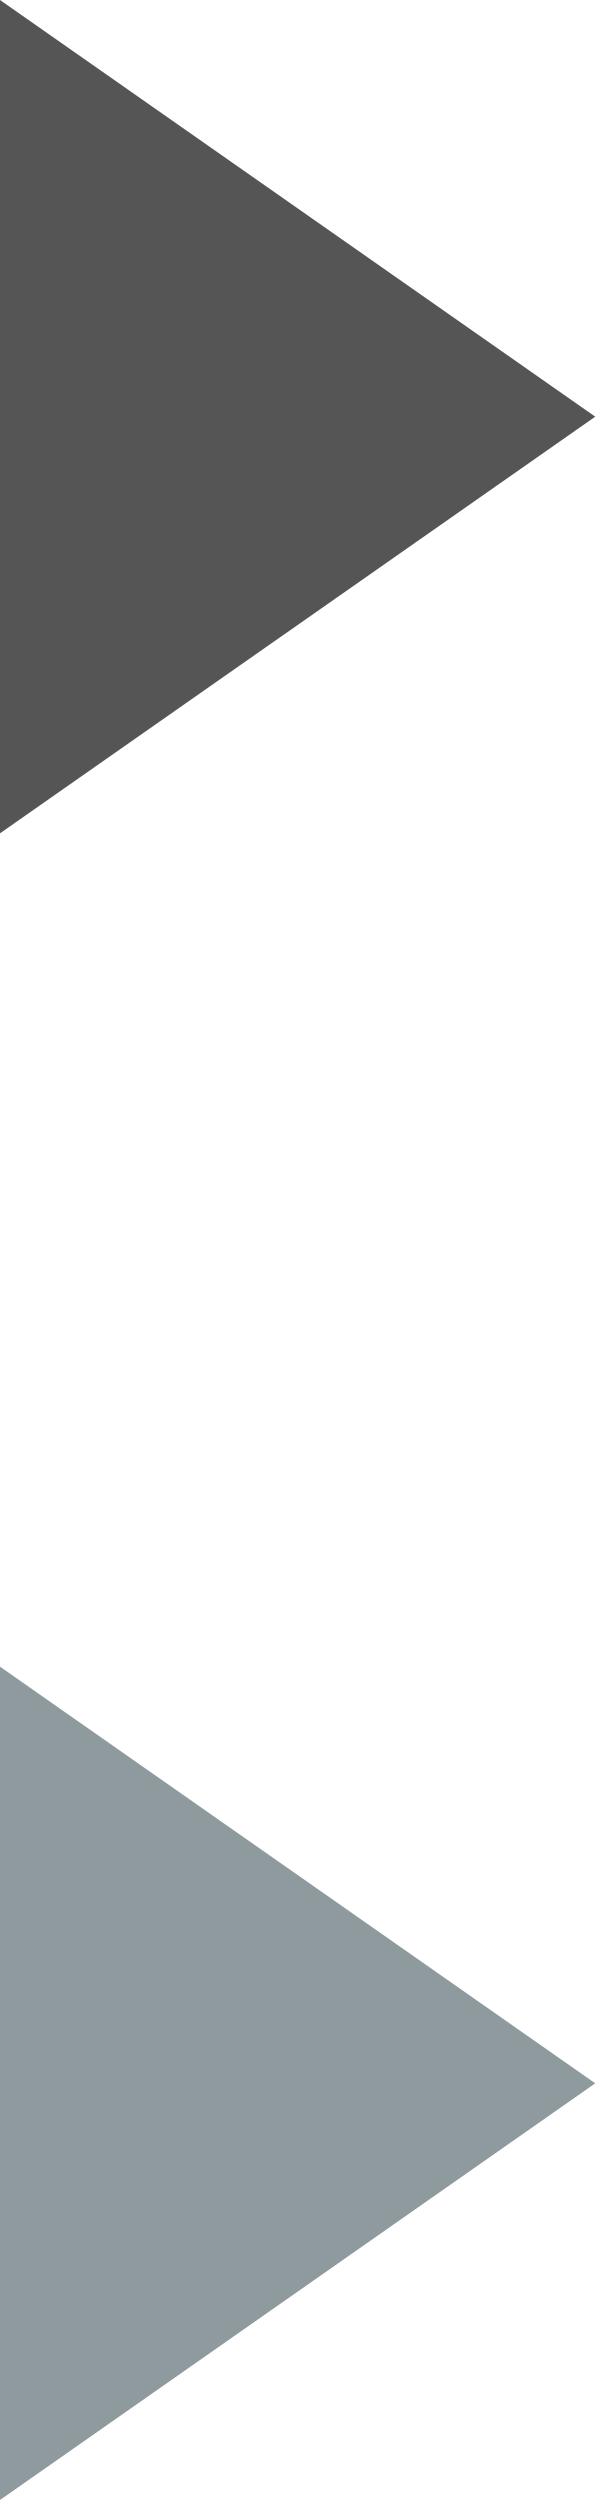
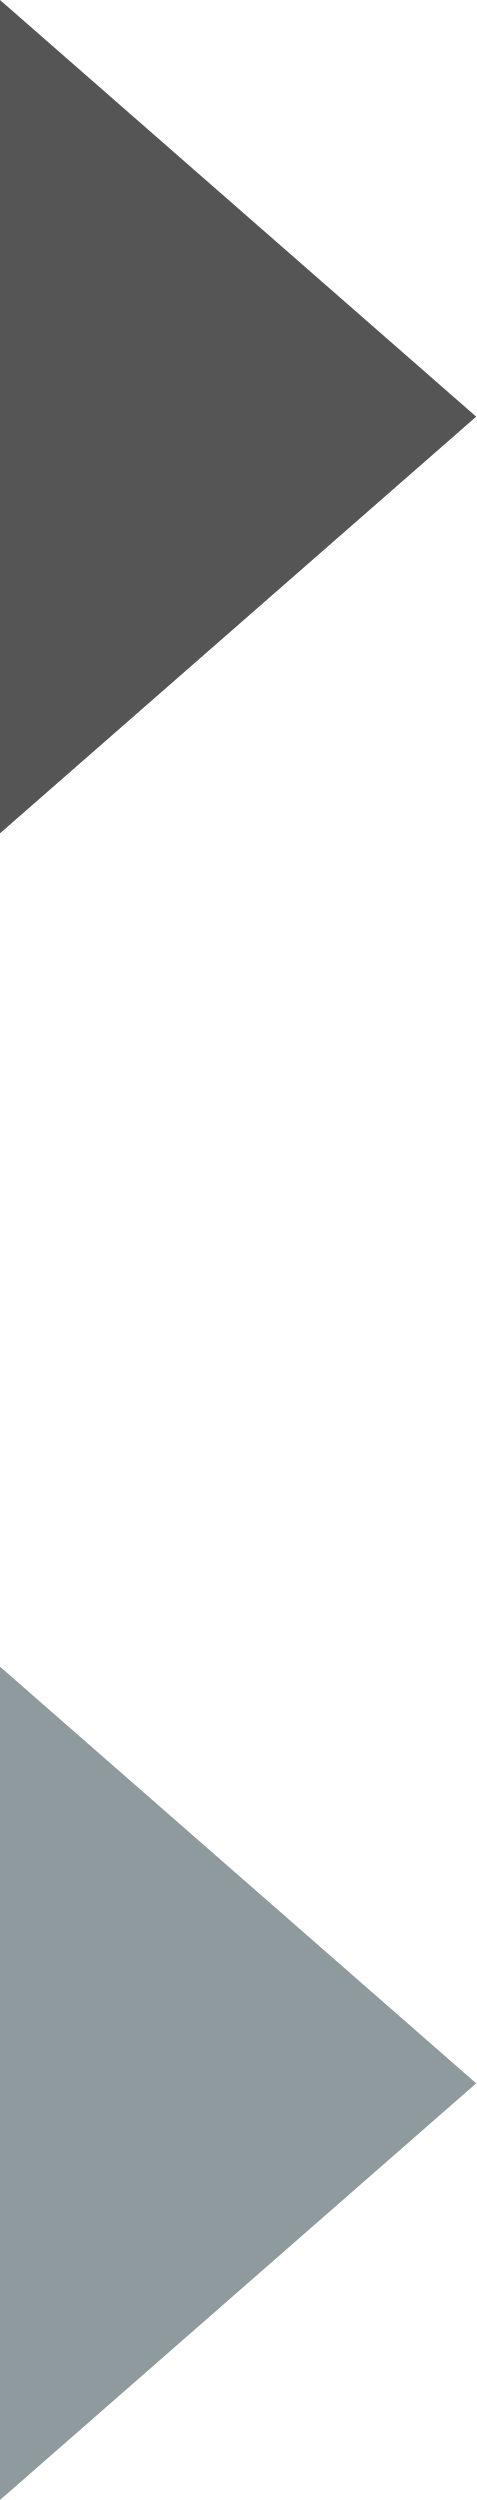
- <svg xmlns="http://www.w3.org/2000/svg" width="5px" height="21px" viewBox="0 0 5 21" version="1.1">
+ <svg xmlns="http://www.w3.org/2000/svg" width="4px" height="21px" viewBox="0 0 4 21" version="1.1">
  <description>Created with Sketch (http://www.bohemiancoding.com/sketch)</description>
  <defs />
  <g id="Page 1" stroke="none" stroke-width="1" fill="none" fill-rule="evenodd">
-     <g id="Group">
-       <g id="arrow-r" fill="#555555">
-         <path d="M0,0 L0,7 L5,3.5 L0,0 Z M0,0" />
-       </g>
-       <g transform="translate(0, 14)" id="arrow-r" fill="#8E9A9D">
-         <path d="M0,0 L0,7 L5,3.5 L0,0 Z M0,0" />
-       </g>
-     </g>
+     <path d="M0,7 L4,3.5 L0,0 L0,7 Z M0,7" id="Shape" fill="#555555" />
+     <path d="M0,14 L0,21 L4,17.5 L0,14 L0,14 Z M0,14" id="Shape" fill="#8E9A9D" />
  </g>
</svg>
